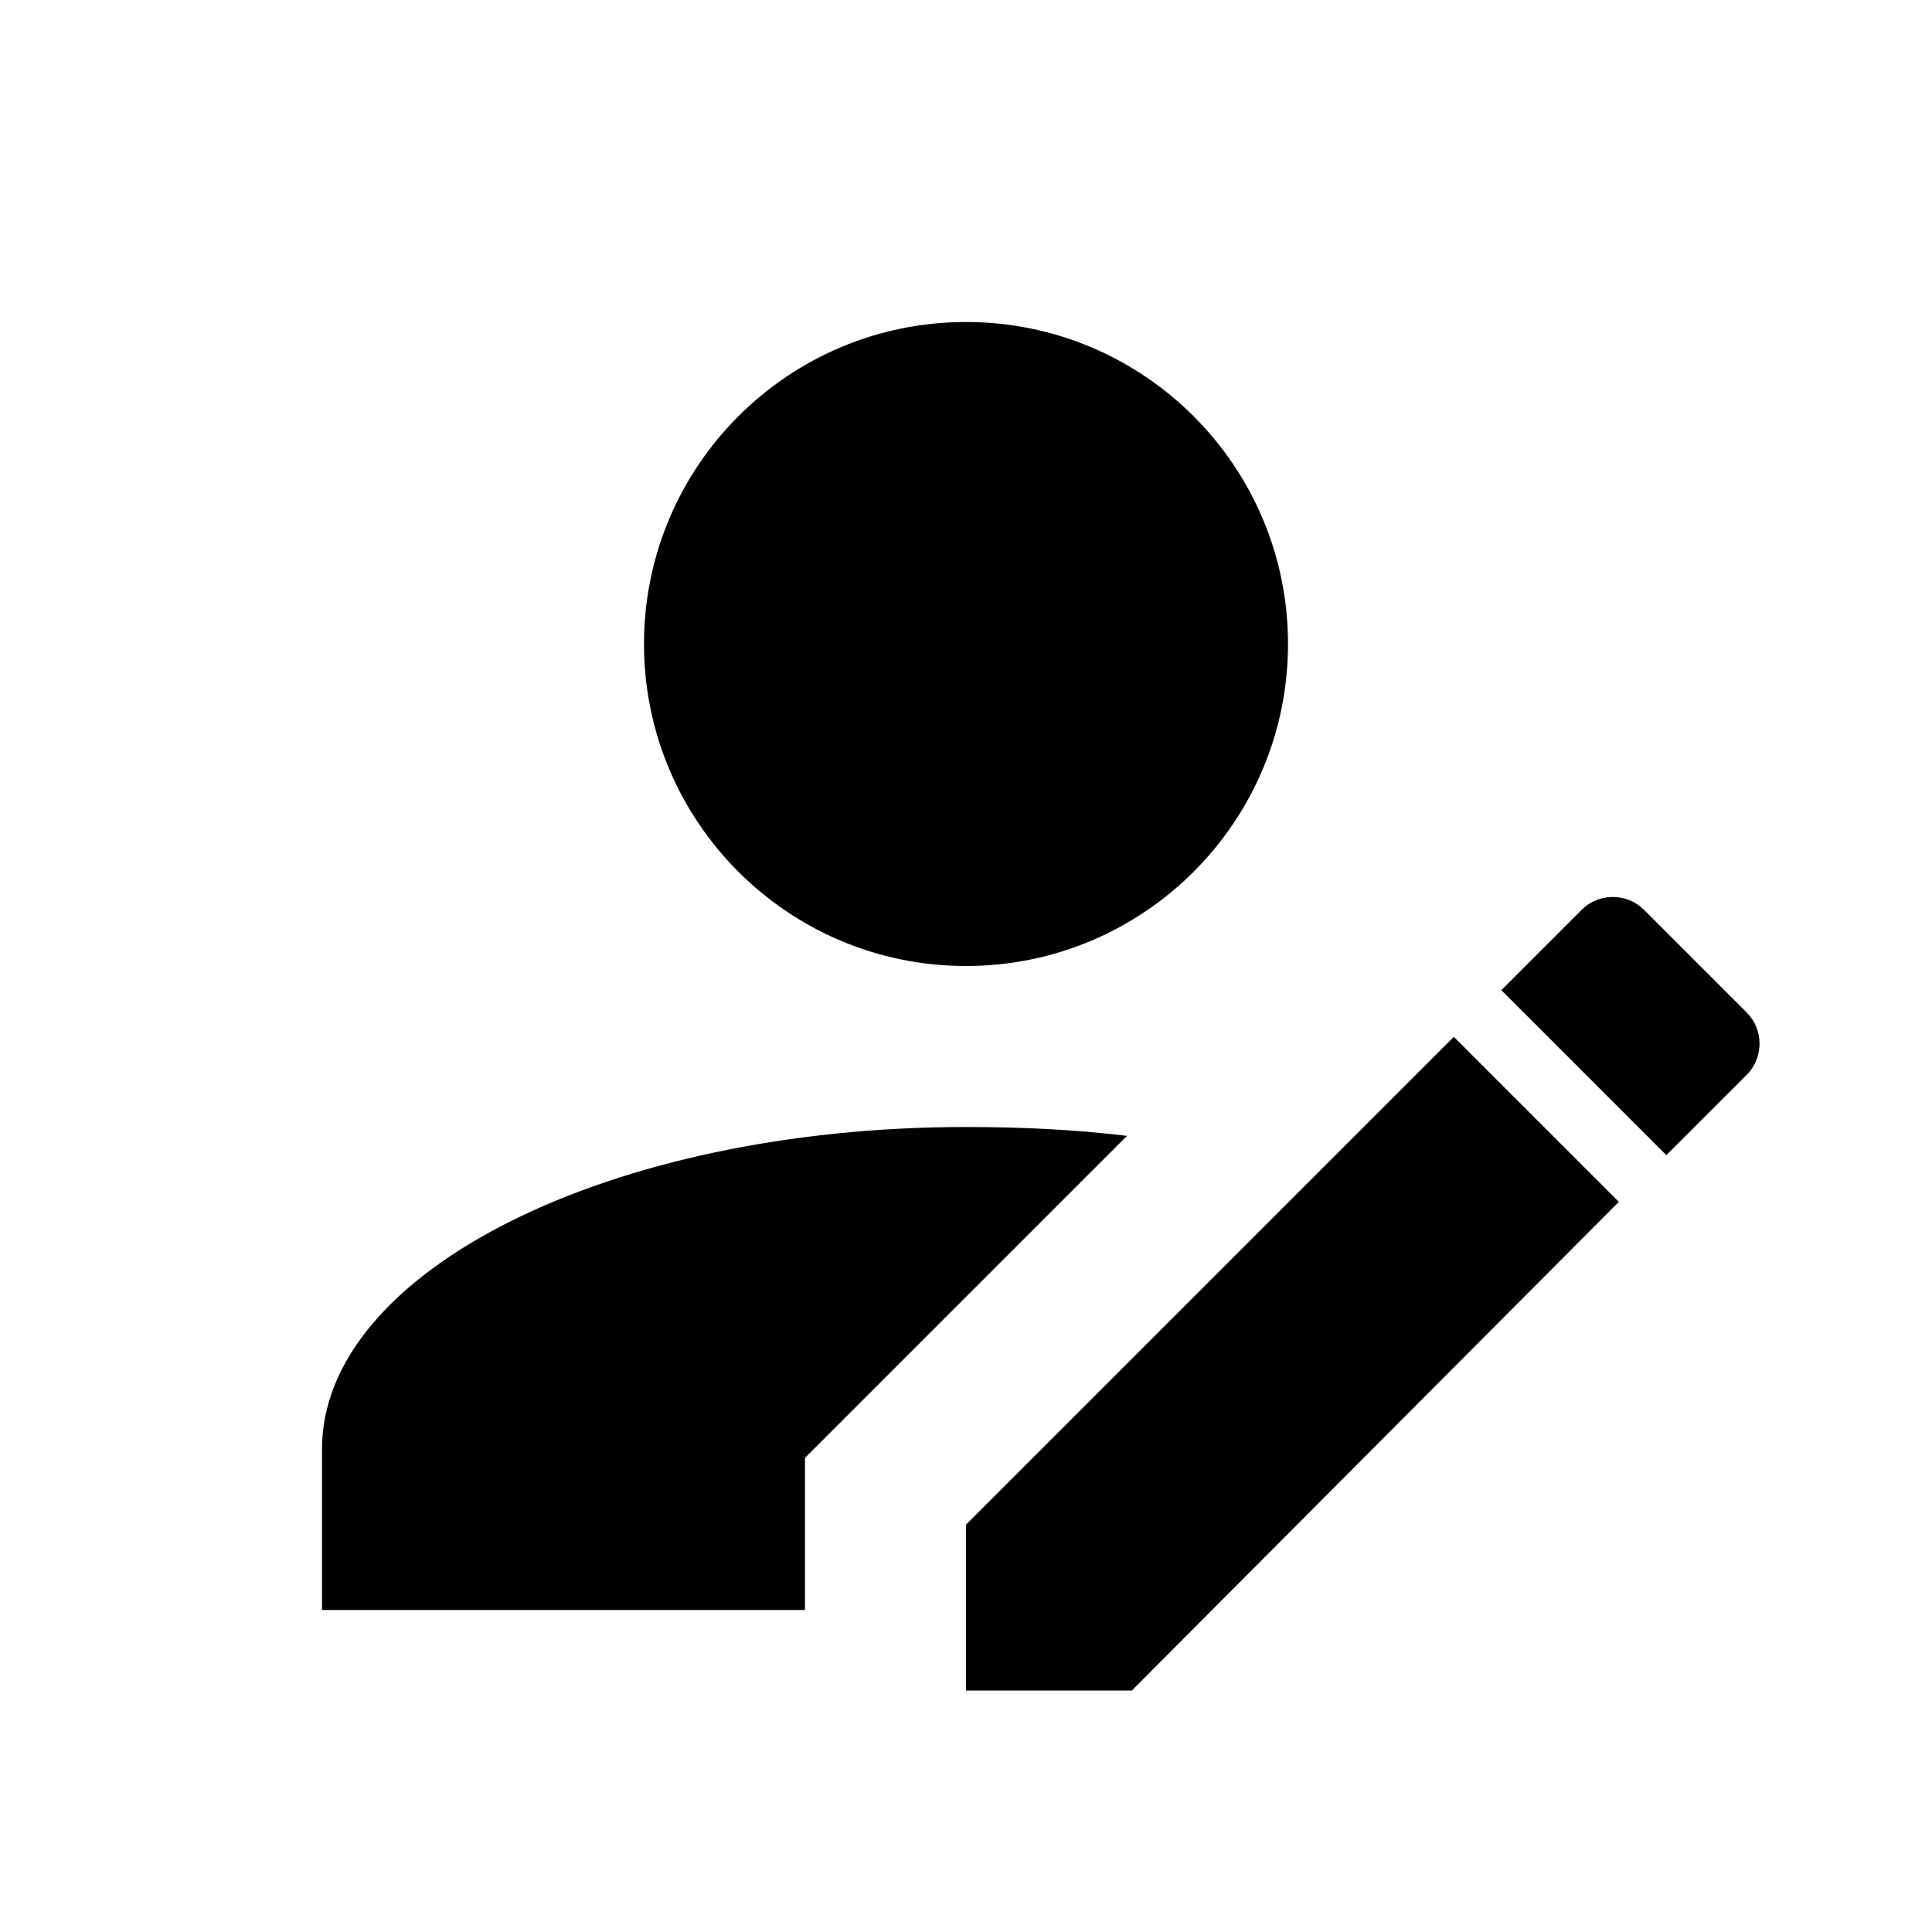
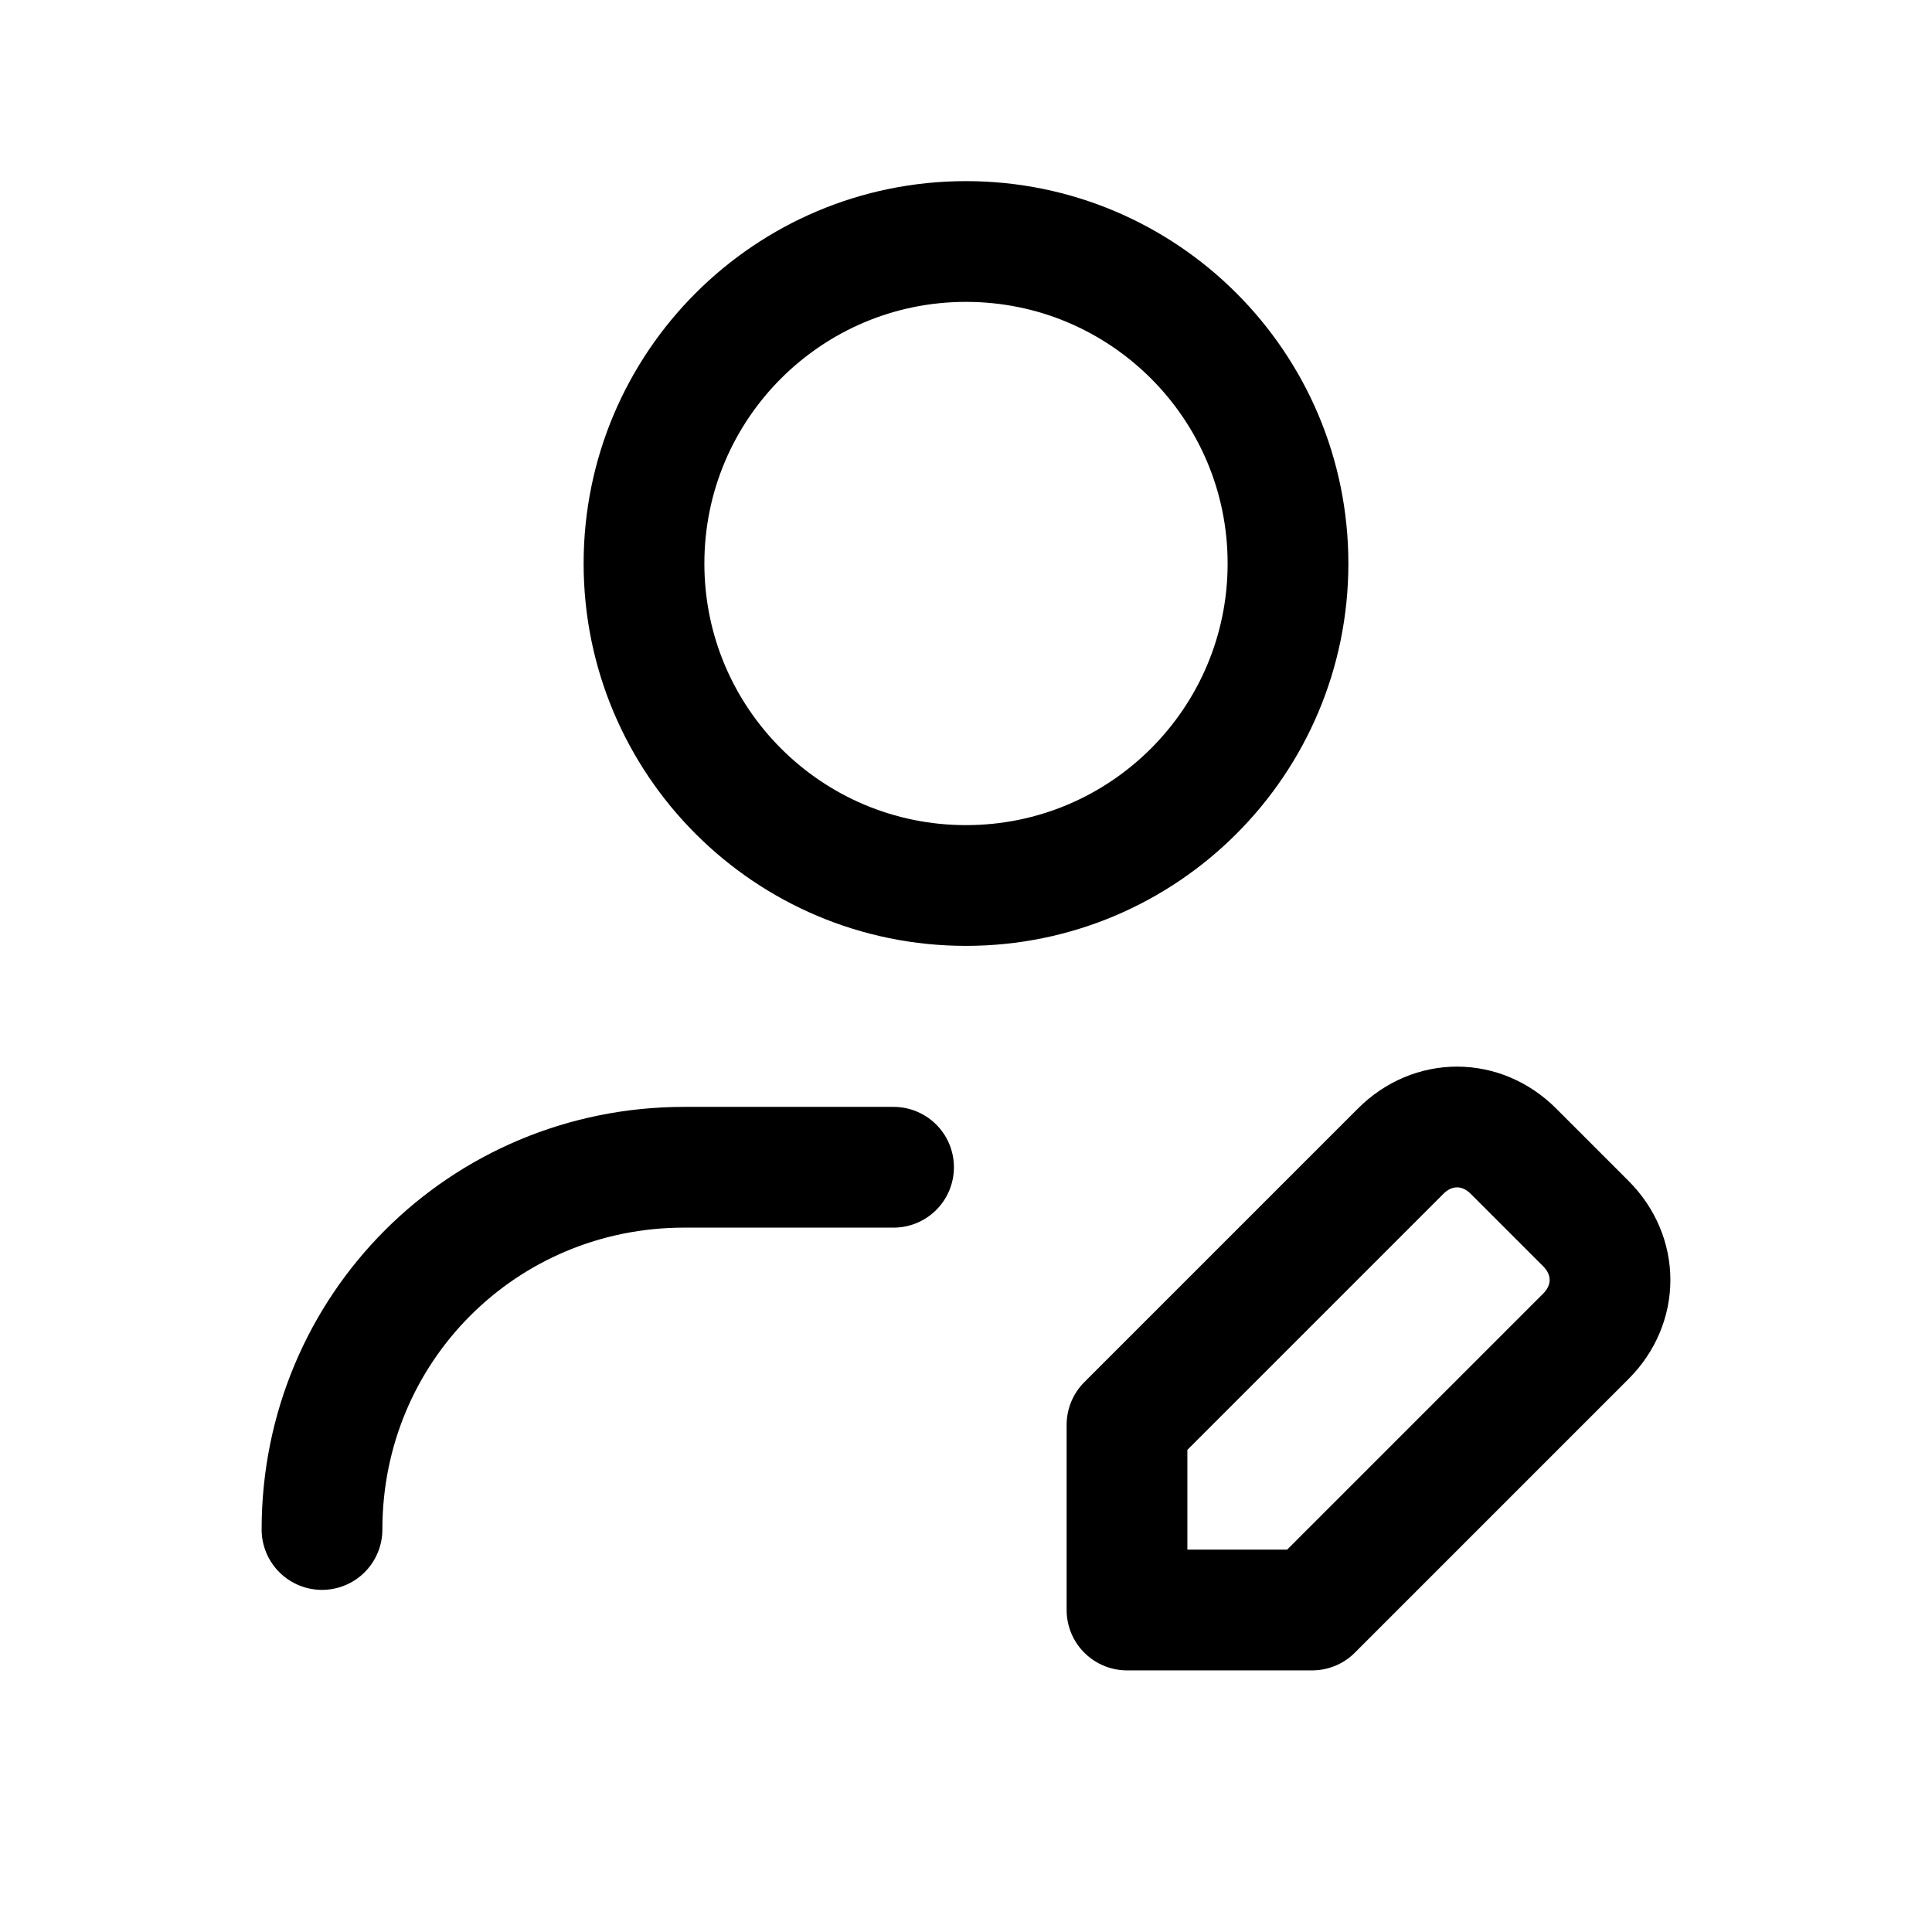
- <svg xmlns="http://www.w3.org/2000/svg" data-token-name="account_edit" version="1.1" width="24" height="24" viewBox="0 0 24 24">
-   <path d="M21.7,13.35L20.7,14.35L18.65,12.3L19.65,11.3C19.86,11.09 20.21,11.09 20.42,11.3L21.7,12.58C21.91,12.79 21.91,13.14 21.7,13.35M12,18.94L18.06,12.88L20.11,14.93L14.06,21H12V18.94M12,14C7.58,14 4,15.79 4,18V20H10V18.11L14,14.11C13.34,14.03 12.67,14 12,14M12,4A4,4 0 0,0 8,8A4,4 0 0,0 12,12A4,4 0 0,0 16,8A4,4 0 0,0 12,4Z" />
+ <svg xmlns="http://www.w3.org/2000/svg" data-token-name="account_edit" width="24" height="24" viewBox="0 0 24 24" fill="none">
+   <path d="M4 19C4 16.5 6 14.5 8.5 14.5H11.1M14 20H16.3L19.7 16.6C20.1 16.2 20.1 15.6 19.7 15.2L18.8 14.3C18.4 13.9 17.8 13.9 17.4 14.3L14 17.7V20ZM16 7C16 9.209 14.209 11 12 11C9.791 11 8 9.209 8 7C8 4.791 9.791 3 12 3C14.209 3 16 4.791 16 7Z" stroke="black" stroke-width="1.5" stroke-linecap="round" stroke-linejoin="round" />
</svg>
